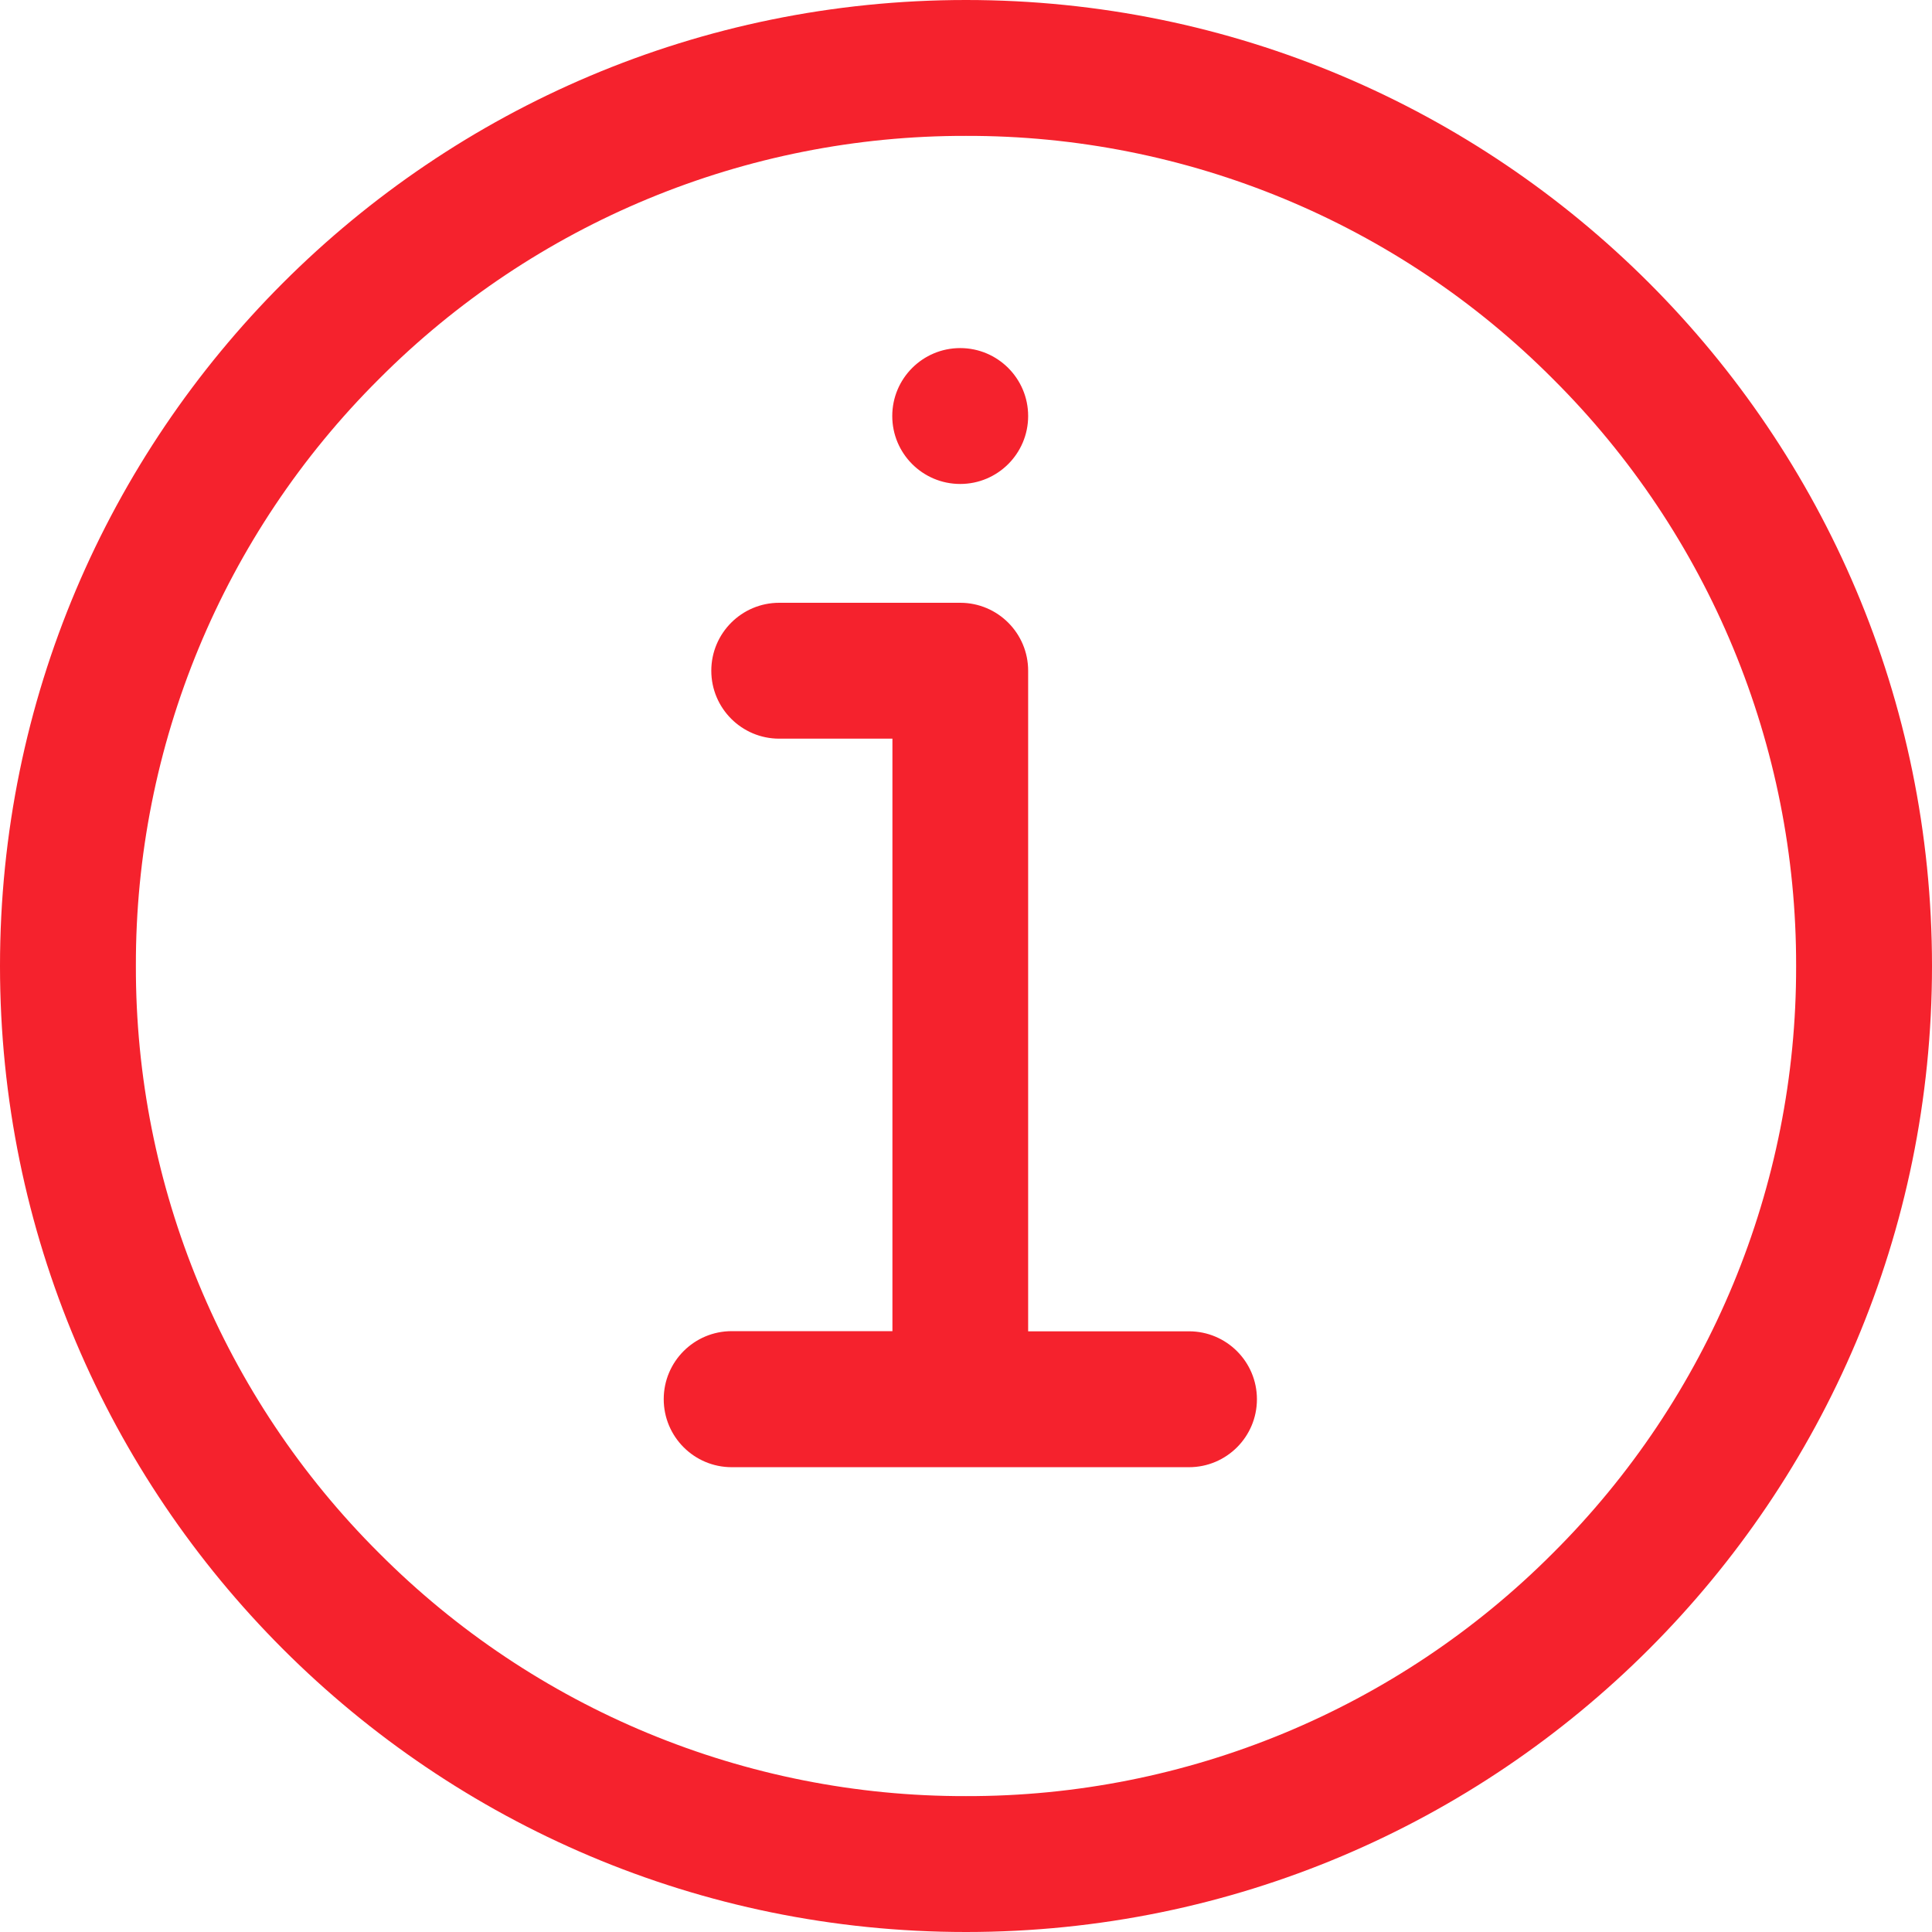
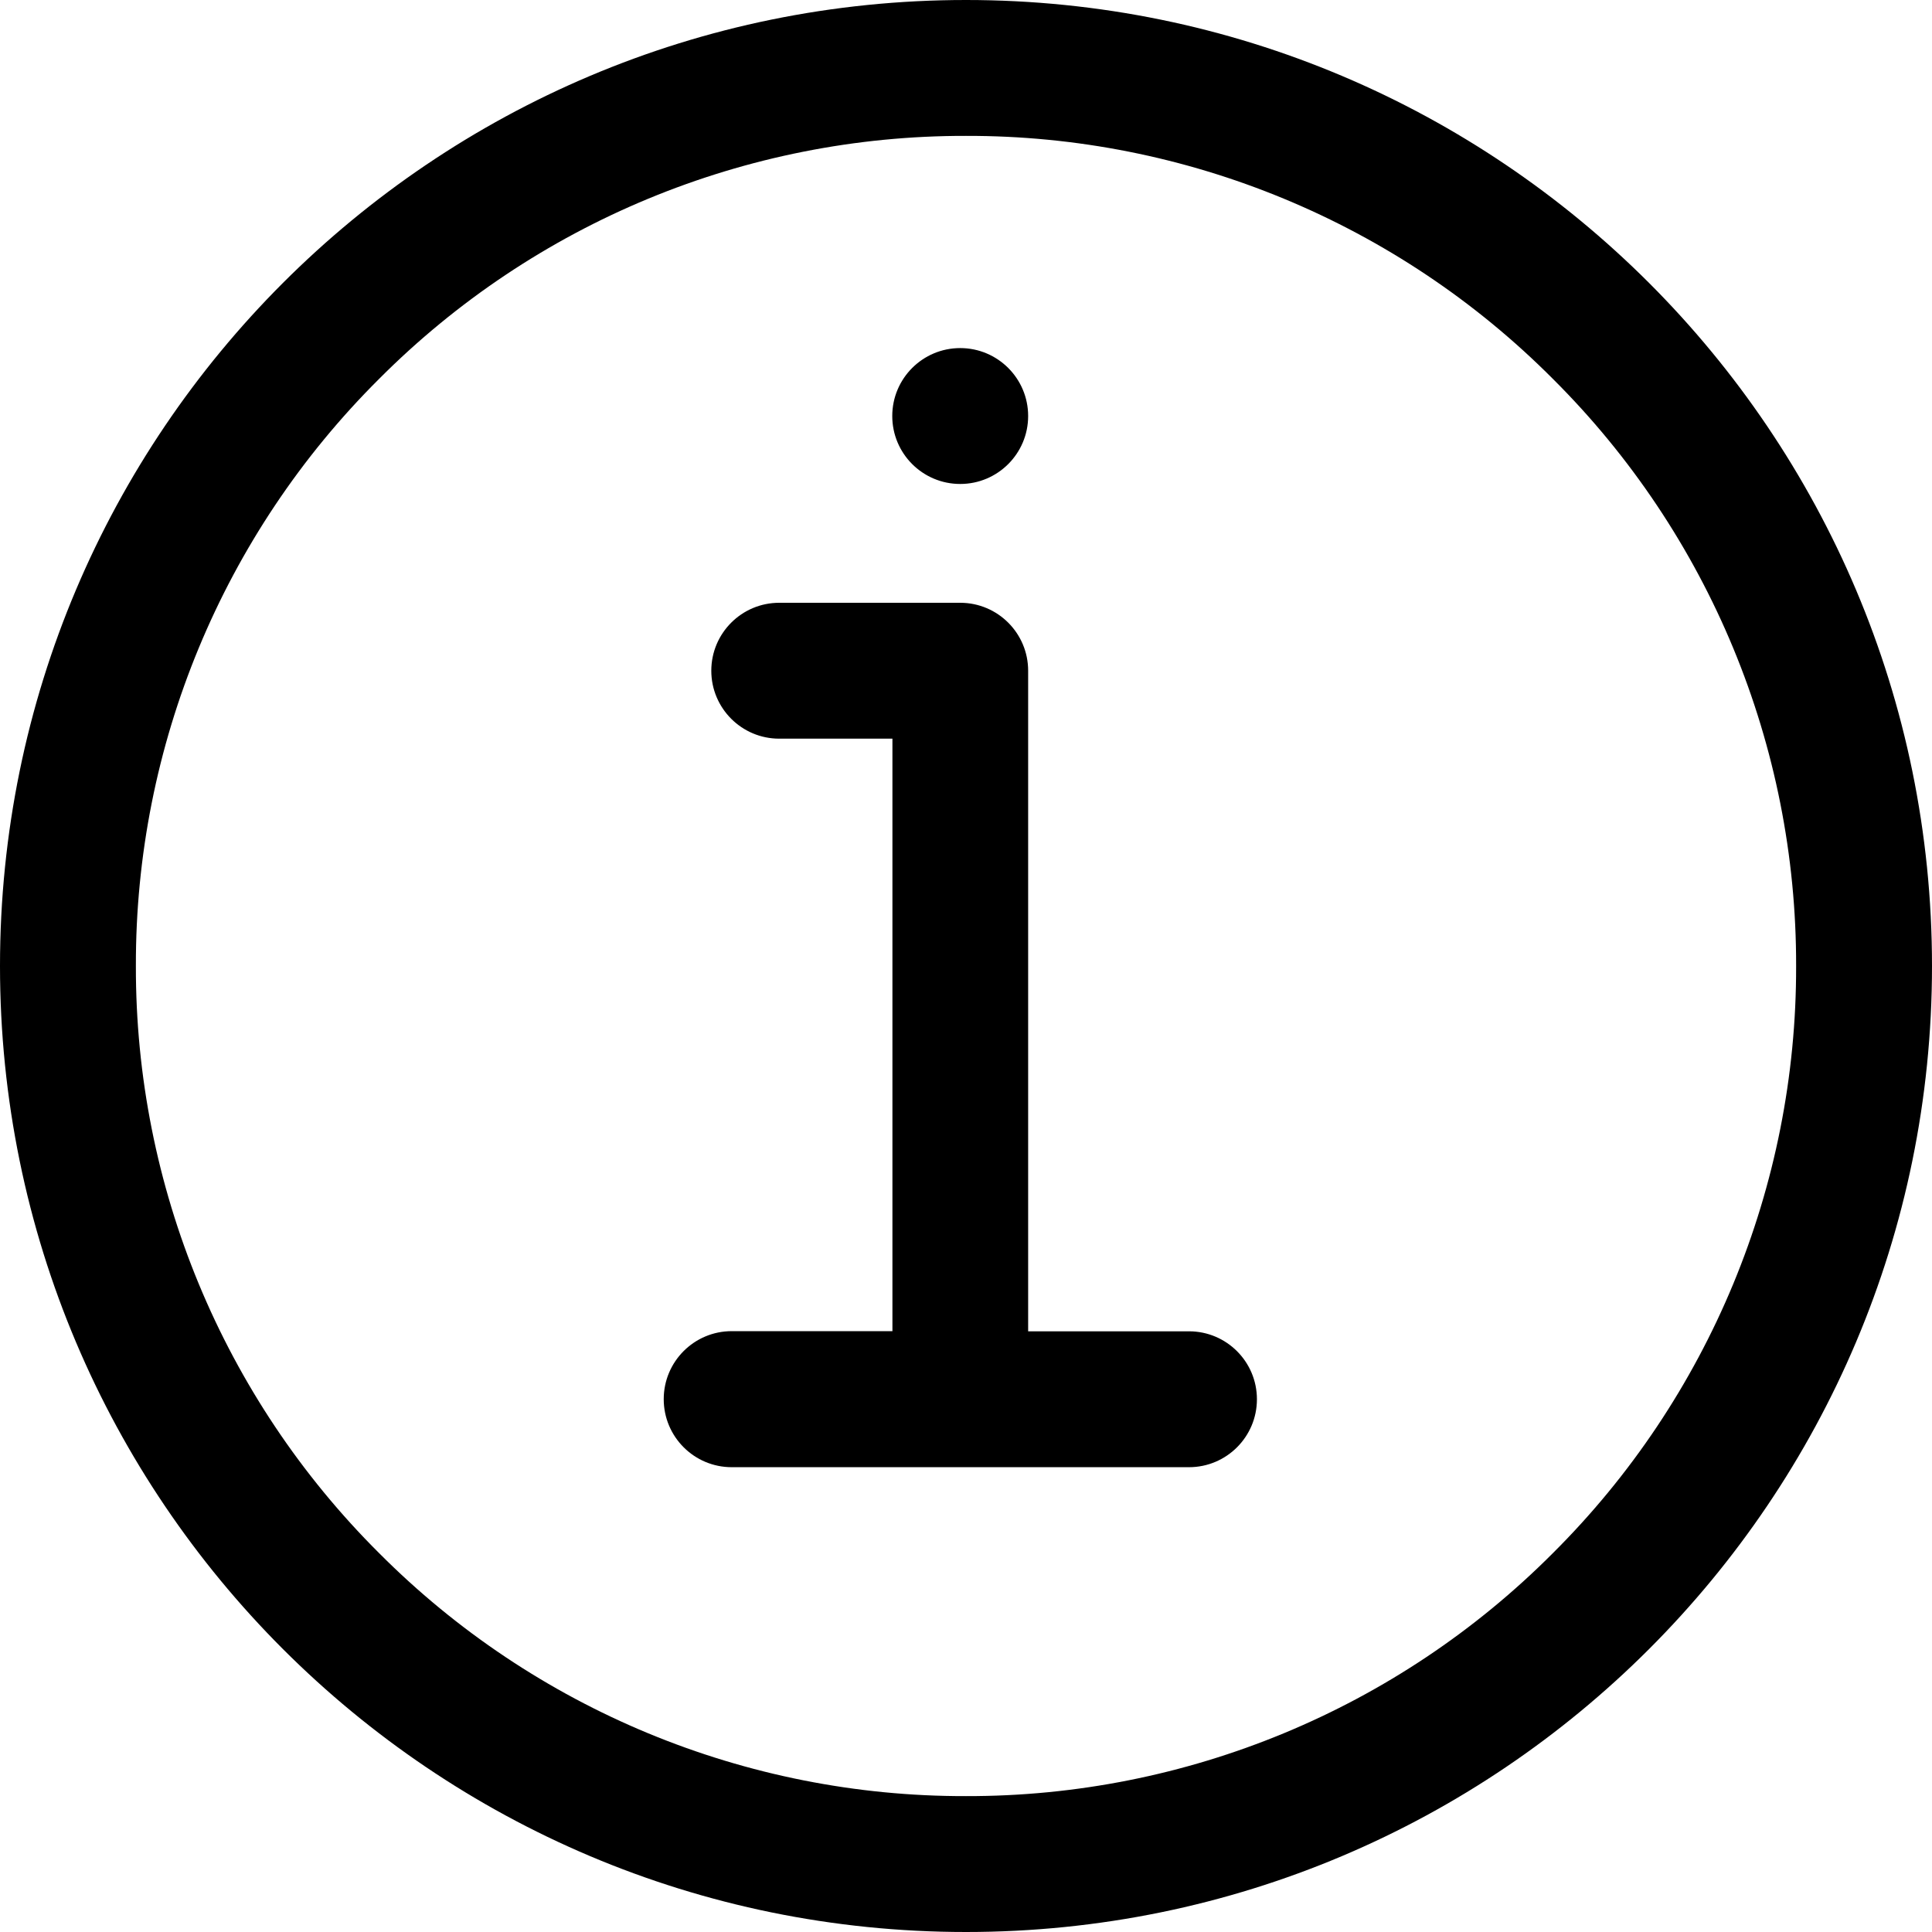
- <svg xmlns="http://www.w3.org/2000/svg" width="12" height="12" fill="none" viewBox="0 0 12 12">
-   <path fill="#F5222D" d="M6 0a6 6 0 1 0 0 12A6 6 0 1 0 6 0zm3.646 9.646A5.13 5.13 0 0 1 6 11.156a5.128 5.128 0 0 1-3.646-1.51A5.13 5.13 0 0 1 .844 6a5.126 5.126 0 0 1 1.51-3.646A5.13 5.13 0 0 1 6 .844a5.126 5.126 0 0 1 3.646 1.51A5.13 5.13 0 0 1 11.156 6a5.128 5.128 0 0 1-1.51 3.646zm-2.26-1.377h-1V4.166a.422.422 0 0 0-.421-.422H4.84a.422.422 0 1 0 0 .844h.703v3.68h-.998a.422.422 0 1 0 0 .845h2.84a.422.422 0 1 0 0-.844zM5.542 2.584a.422.422 0 1 0 .844 0 .422.422 0 0 0-.844 0z" />
+ <svg xmlns="http://www.w3.org/2000/svg" width="12" height="12" viewBox="0 0 12 12">
+   <path d="M6 0a6 6 0 1 0 0 12A6 6 0 1 0 6 0zm3.646 9.646A5.13 5.13 0 0 1 6 11.156a5.128 5.128 0 0 1-3.646-1.51A5.13 5.13 0 0 1 .844 6a5.126 5.126 0 0 1 1.51-3.646A5.13 5.13 0 0 1 6 .844a5.126 5.126 0 0 1 3.646 1.51A5.13 5.13 0 0 1 11.156 6a5.128 5.128 0 0 1-1.51 3.646zm-2.26-1.377h-1V4.166a.422.422 0 0 0-.421-.422H4.84a.422.422 0 1 0 0 .844h.703v3.68h-.998a.422.422 0 1 0 0 .845h2.84a.422.422 0 1 0 0-.844zM5.542 2.584a.422.422 0 1 0 .844 0 .422.422 0 0 0-.844 0z" />
</svg>
